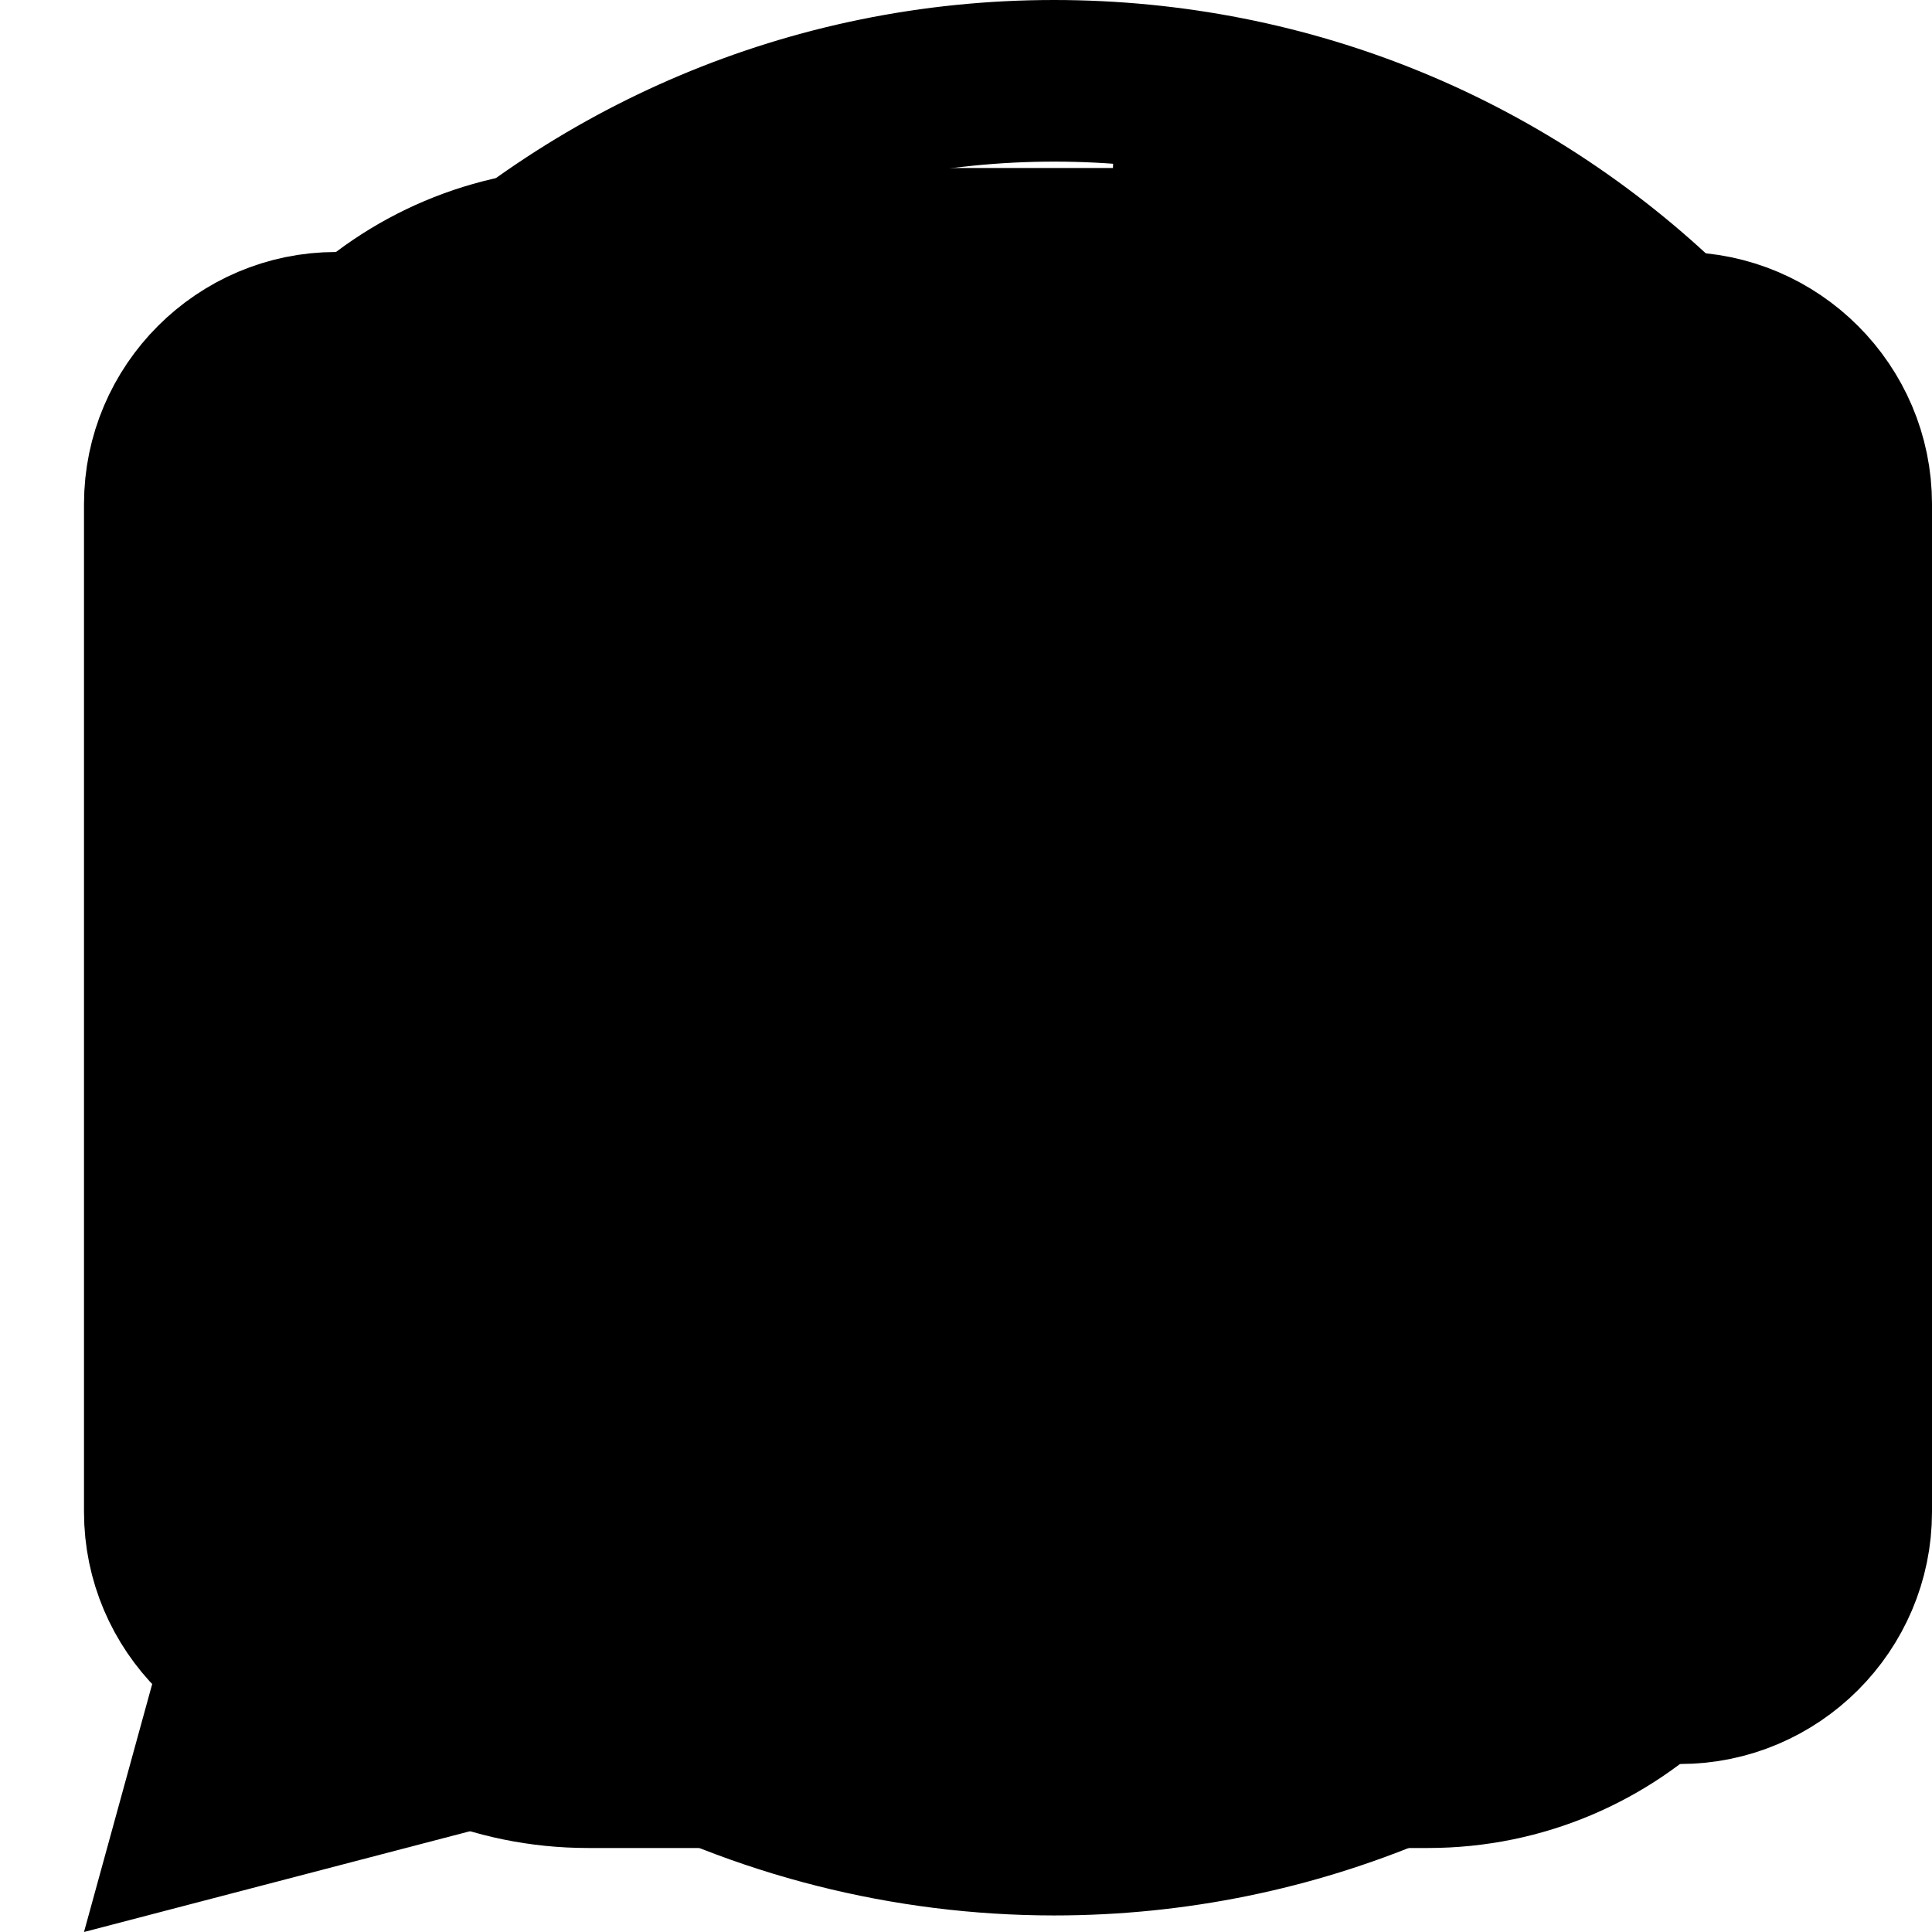
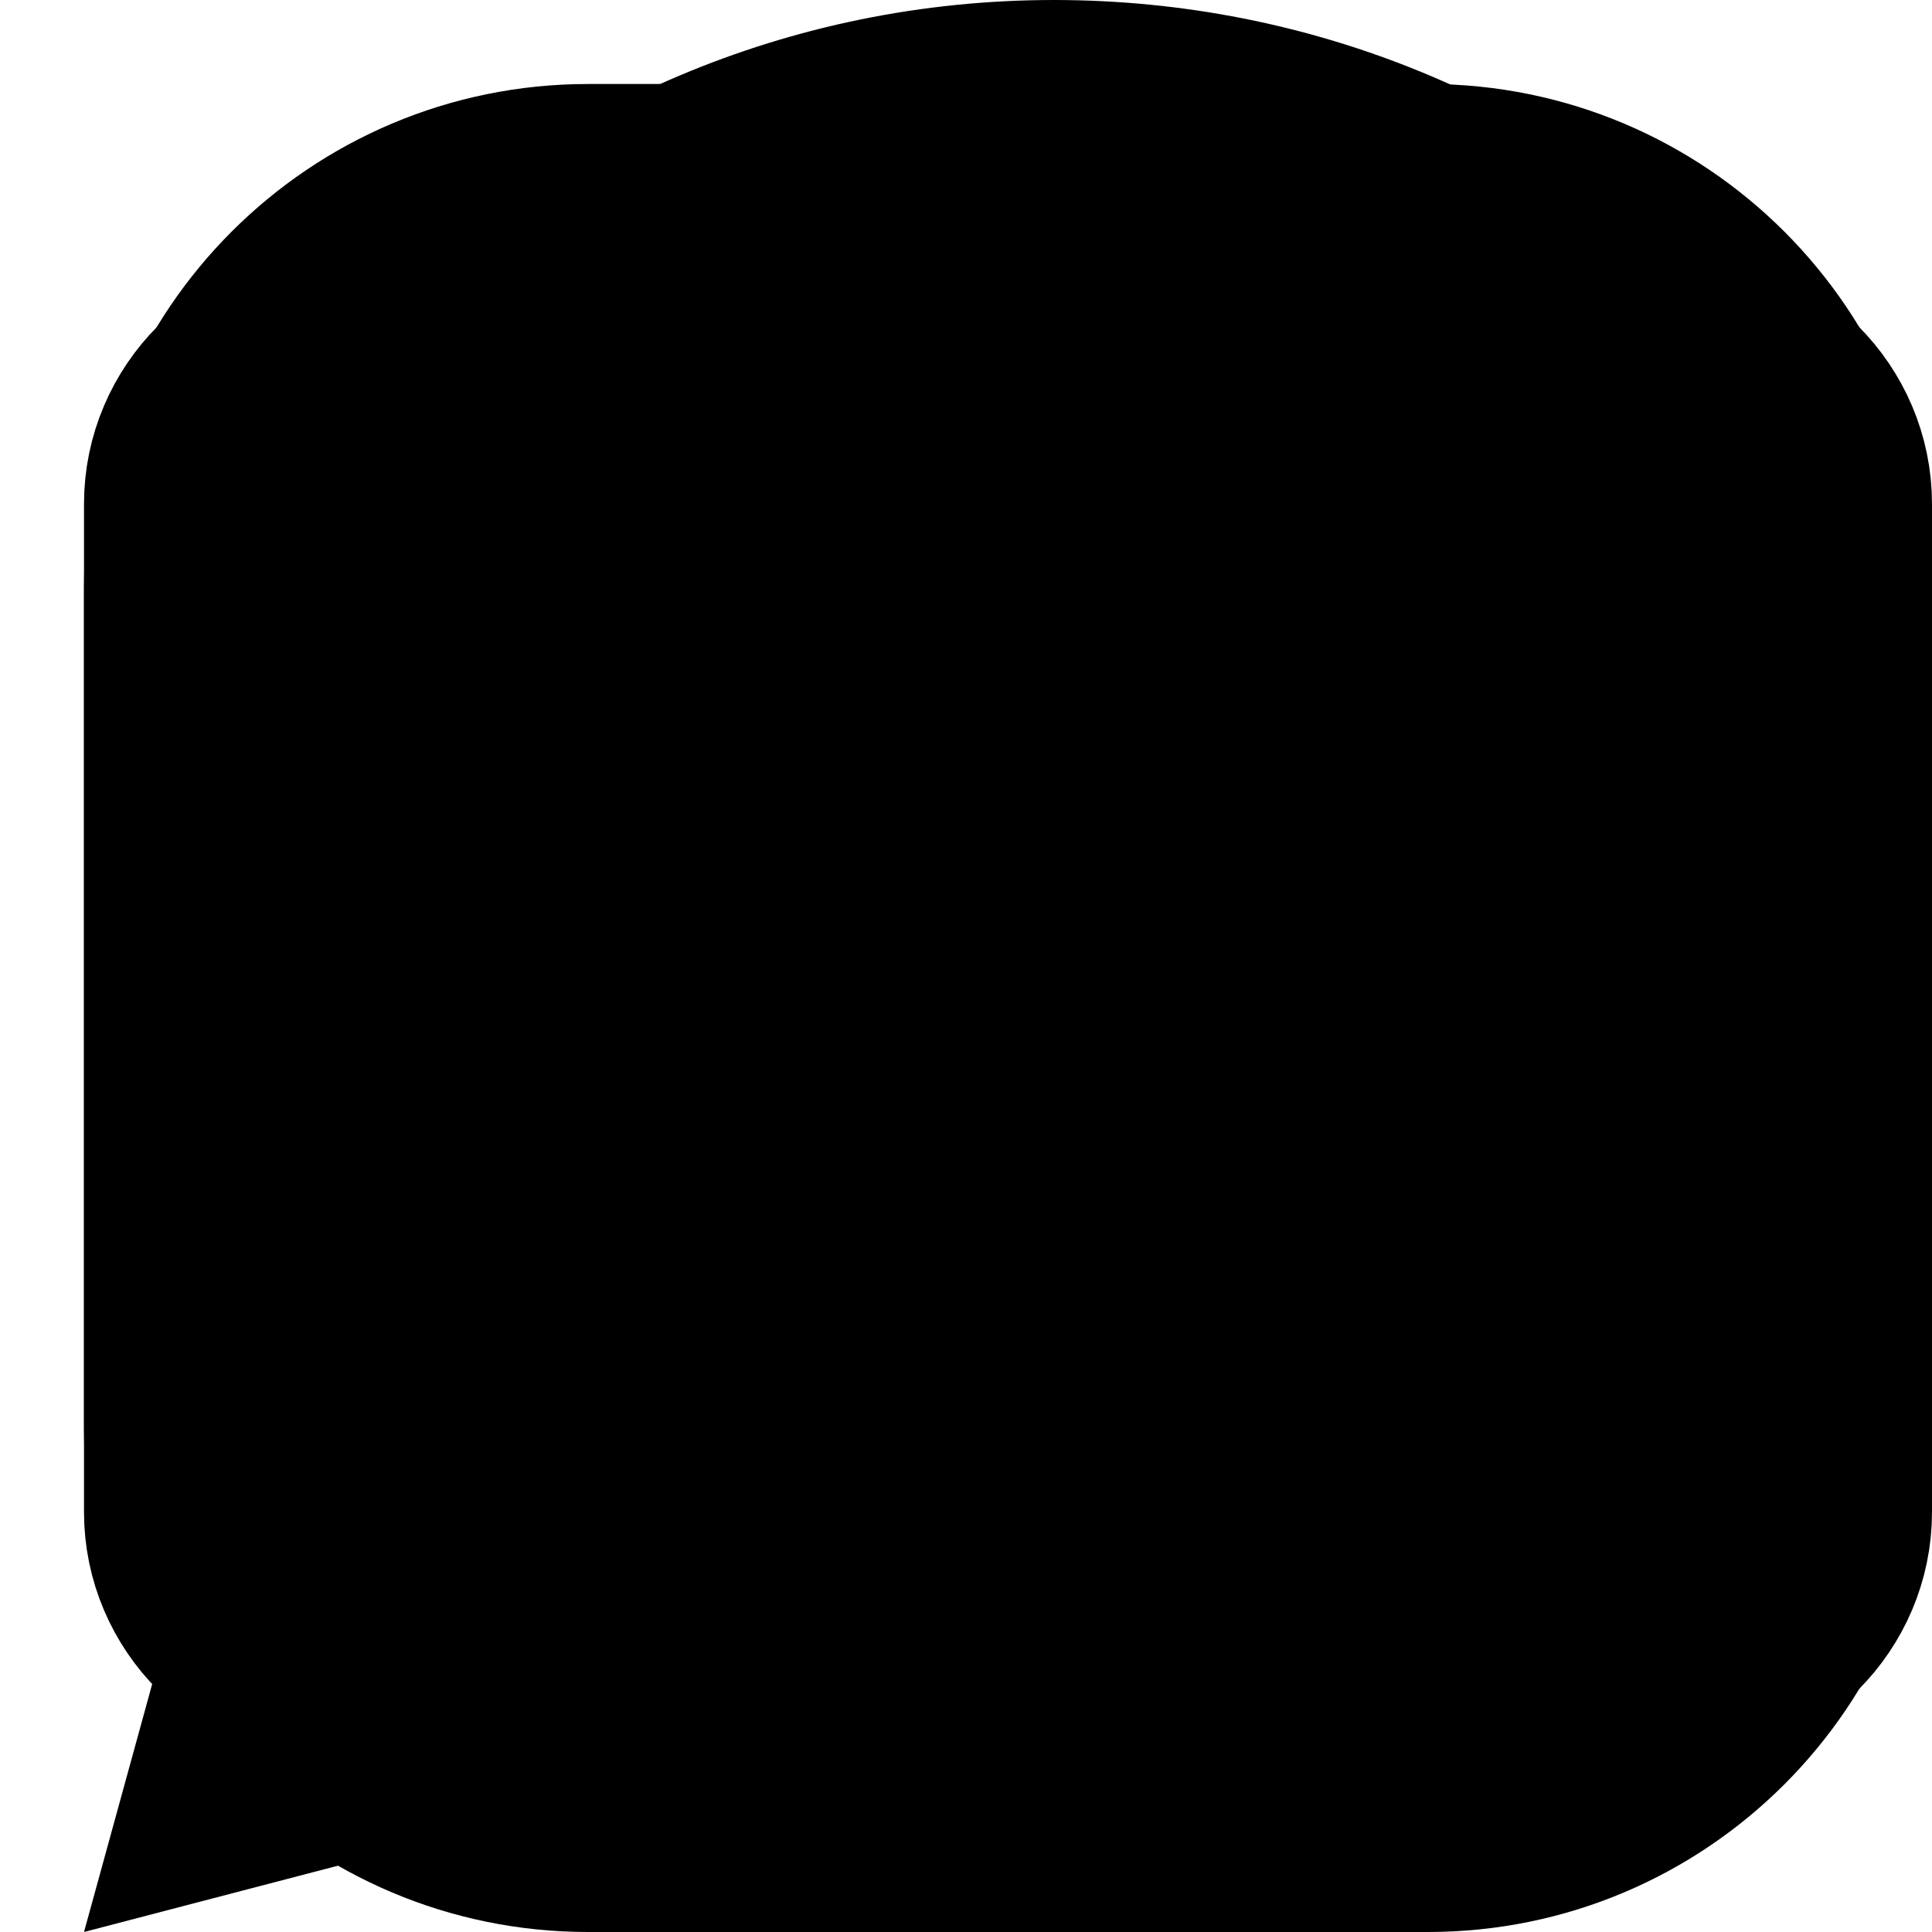
<svg xmlns="http://www.w3.org/2000/svg">
  <g id="phone">
    <path d="M15.556 14.548L15.101 15.027C15.101 15.027 14.018 16.167 11.063 13.056C8.108 9.945 9.191 8.805 9.191 8.805L9.478 8.503C10.184 7.759 10.251 6.565 9.634 5.693L8.373 3.91C7.61 2.83 6.136 2.688 5.261 3.609L3.692 5.261C3.258 5.718 2.968 6.309 3.003 6.966C3.093 8.645 3.811 12.259 7.815 16.475C12.062 20.946 16.047 21.124 17.676 20.963C18.192 20.912 18.64 20.634 19.001 20.254L20.422 18.758C21.381 17.749 21.11 16.018 19.883 15.312L17.973 14.212C17.167 13.749 16.186 13.885 15.556 14.548Z" />
    <path d="M13.259 1.88C13.326 1.471 13.712 1.194 14.121 1.26C14.146 1.265 14.228 1.28 14.271 1.29C14.356 1.309 14.475 1.338 14.623 1.381C14.92 1.468 15.335 1.61 15.832 1.838C16.829 2.295 18.154 3.094 19.53 4.47C20.906 5.845 21.705 7.171 22.162 8.168C22.39 8.665 22.532 9.08 22.619 9.377C22.662 9.525 22.691 9.644 22.71 9.729C22.72 9.772 22.727 9.806 22.732 9.832L22.737 9.863C22.803 10.272 22.529 10.674 22.12 10.74C21.712 10.806 21.328 10.53 21.26 10.123C21.258 10.112 21.252 10.083 21.246 10.055C21.234 10 21.212 9.912 21.179 9.796C21.111 9.564 20.993 9.218 20.798 8.793C20.408 7.942 19.707 6.768 18.47 5.53C17.232 4.292 16.058 3.591 15.207 3.202C14.781 3.006 14.436 2.889 14.204 2.821C14.088 2.787 13.942 2.754 13.886 2.742C13.479 2.674 13.194 2.288 13.259 1.88Z" />
    <path fill-rule="evenodd" clip-rule="evenodd" d="M13.486 5.33C13.6 4.931 14.015 4.701 14.413 4.814L14.207 5.536C14.413 4.814 14.413 4.814 14.413 4.814L14.414 4.815L14.416 4.815L14.419 4.816L14.427 4.819L14.447 4.825C14.462 4.83 14.481 4.836 14.503 4.844C14.548 4.86 14.607 4.882 14.68 4.914C14.826 4.976 15.025 5.072 15.27 5.217C15.759 5.507 16.427 5.988 17.212 6.773C17.997 7.558 18.478 8.226 18.768 8.716C18.913 8.96 19.009 9.159 19.072 9.305C19.103 9.378 19.125 9.437 19.141 9.482C19.149 9.504 19.155 9.523 19.16 9.538L19.166 9.558L19.169 9.566L19.17 9.569L19.17 9.571C19.17 9.571 19.171 9.572 18.45 9.778L19.171 9.572C19.285 9.97 19.054 10.386 18.656 10.499C18.261 10.612 17.849 10.386 17.731 9.994L17.728 9.984C17.722 9.969 17.711 9.939 17.693 9.896C17.656 9.809 17.589 9.668 17.477 9.48C17.254 9.103 16.851 8.534 16.151 7.834C15.451 7.134 14.882 6.731 14.505 6.508C14.317 6.396 14.176 6.329 14.089 6.292C14.046 6.274 14.017 6.263 14.002 6.257L13.991 6.254C13.599 6.136 13.373 5.724 13.486 5.33Z" />
  </g>
  <g id="whatsapp">
    <path d="M1 23L2.624 17.094C1.622 15.365 1.095 13.405 1.096 11.396C1.099 5.113 6.236 0 12.548 0C15.611 0.001 18.486 1.188 20.649 3.343C22.811 5.497 24.001 8.361 24 11.406C23.997 17.69 18.86 22.803 12.548 22.803C10.632 22.802 8.744 22.323 7.071 21.415L1 23ZM7.352 19.352C8.966 20.305 10.507 20.876 12.544 20.877C17.79 20.877 22.064 16.628 22.067 11.404C22.068 6.17 17.815 1.926 12.552 1.924C7.302 1.924 3.032 6.174 3.03 11.396C3.029 13.529 3.657 15.125 4.711 16.796L3.749 20.292L7.352 19.352ZM18.317 14.115C18.246 13.996 18.055 13.925 17.768 13.783C17.482 13.64 16.075 12.951 15.812 12.856C15.55 12.761 15.36 12.713 15.168 12.999C14.978 13.284 14.429 13.925 14.262 14.115C14.095 14.305 13.928 14.329 13.642 14.186C13.356 14.043 12.434 13.743 11.341 12.773C10.49 12.018 9.916 11.085 9.749 10.8C9.582 10.515 9.732 10.361 9.874 10.219C10.003 10.091 10.16 9.886 10.304 9.719C10.449 9.555 10.496 9.436 10.592 9.245C10.688 9.055 10.641 8.889 10.568 8.746C10.496 8.604 9.924 7.202 9.686 6.632C9.453 6.077 9.217 6.152 9.042 6.143L8.493 6.133C8.303 6.133 7.993 6.204 7.731 6.49C7.469 6.775 6.729 7.463 6.729 8.866C6.729 10.268 7.755 11.622 7.897 11.812C8.041 12.001 9.915 14.878 12.785 16.111C13.468 16.405 14.001 16.58 14.416 16.711C15.102 16.928 15.726 16.897 16.219 16.825C16.769 16.743 17.912 16.136 18.15 15.47C18.389 14.804 18.389 14.234 18.317 14.115Z" fill="currentColor" />
  </g>
  <g id="email">
    <path d="M22 6C22 4.9 21.1 4 20 4H4C2.9 4 2 4.9 2 6M22 6V18C22 19.1 21.1 20 20 20H4C2.9 20 2 19.1 2 18V6M22 6L12 13L2 6" stroke-width="2" stroke-linecap="round" stroke-linejoin="round" stroke="currentColor" />
  </g>
  <g id="instagram">
-     <path d="M17.5 6.5H17.51M7 2H17C19.761 2 22 4.239 22 7V17C22 19.761 19.761 22 17 22H7C4.239 22 2 19.761 2 17V7C2 4.239 4.239 2 7 2ZM16 11.37C16.123 12.202 15.981 13.052 15.594 13.799C15.206 14.546 14.593 15.151 13.842 15.53C13.09 15.908 12.238 16.04 11.408 15.906C10.577 15.772 9.81 15.38 9.215 14.785C8.62 14.19 8.228 13.423 8.094 12.592C7.96 11.762 8.092 10.91 8.47 10.158C8.849 9.407 9.454 8.794 10.201 8.406C10.948 8.019 11.798 7.877 12.63 8C13.479 8.126 14.265 8.521 14.872 9.128C15.479 9.735 15.874 10.521 16 11.37Z" stroke-width="2" stroke-linecap="round" stroke-linejoin="round" />
+     <path stroke="currentColor" d="M17.5 6.5H17.51M7 2H17C19.761 2 22 4.239 22 7V17C22 19.761 19.761 22 17 22H7C4.239 22 2 19.761 2 17V7C2 4.239 4.239 2 7 2ZM16 11.37C16.123 12.202 15.981 13.052 15.594 13.799C15.206 14.546 14.593 15.151 13.842 15.53C13.09 15.908 12.238 16.04 11.408 15.906C10.577 15.772 9.81 15.38 9.215 14.785C8.62 14.19 8.228 13.423 8.094 12.592C7.96 11.762 8.092 10.91 8.47 10.158C8.849 9.407 9.454 8.794 10.201 8.406C10.948 8.019 11.798 7.877 12.63 8C13.479 8.126 14.265 8.521 14.872 9.128C15.479 9.735 15.874 10.521 16 11.37Z" stroke-width="2" stroke-linecap="round" stroke-linejoin="round" />
  </g>
  <g id="facebook">
-     <path d="M17 2H14C12.674 2 11.402 2.527 10.464 3.464C9.527 4.402 9 5.674 9 7V10H6V14H9V22H13V14H16L17 10H13V7C13 6.735 13.105 6.48 13.293 6.293C13.48 6.105 13.735 6 14 6H17V2Z" stroke-width="2" stroke-linecap="round" stroke-linejoin="round" />
+     <path stroke="currentColor" d="M17 2H14C12.674 2 11.402 2.527 10.464 3.464C9.527 4.402 9 5.674 9 7V10H6V14H9V22H13V14H16L17 10H13V7C13 6.735 13.105 6.48 13.293 6.293C13.48 6.105 13.735 6 14 6H17V2Z" stroke-width="2" stroke-linecap="round" stroke-linejoin="round" />
  </g>
</svg>
